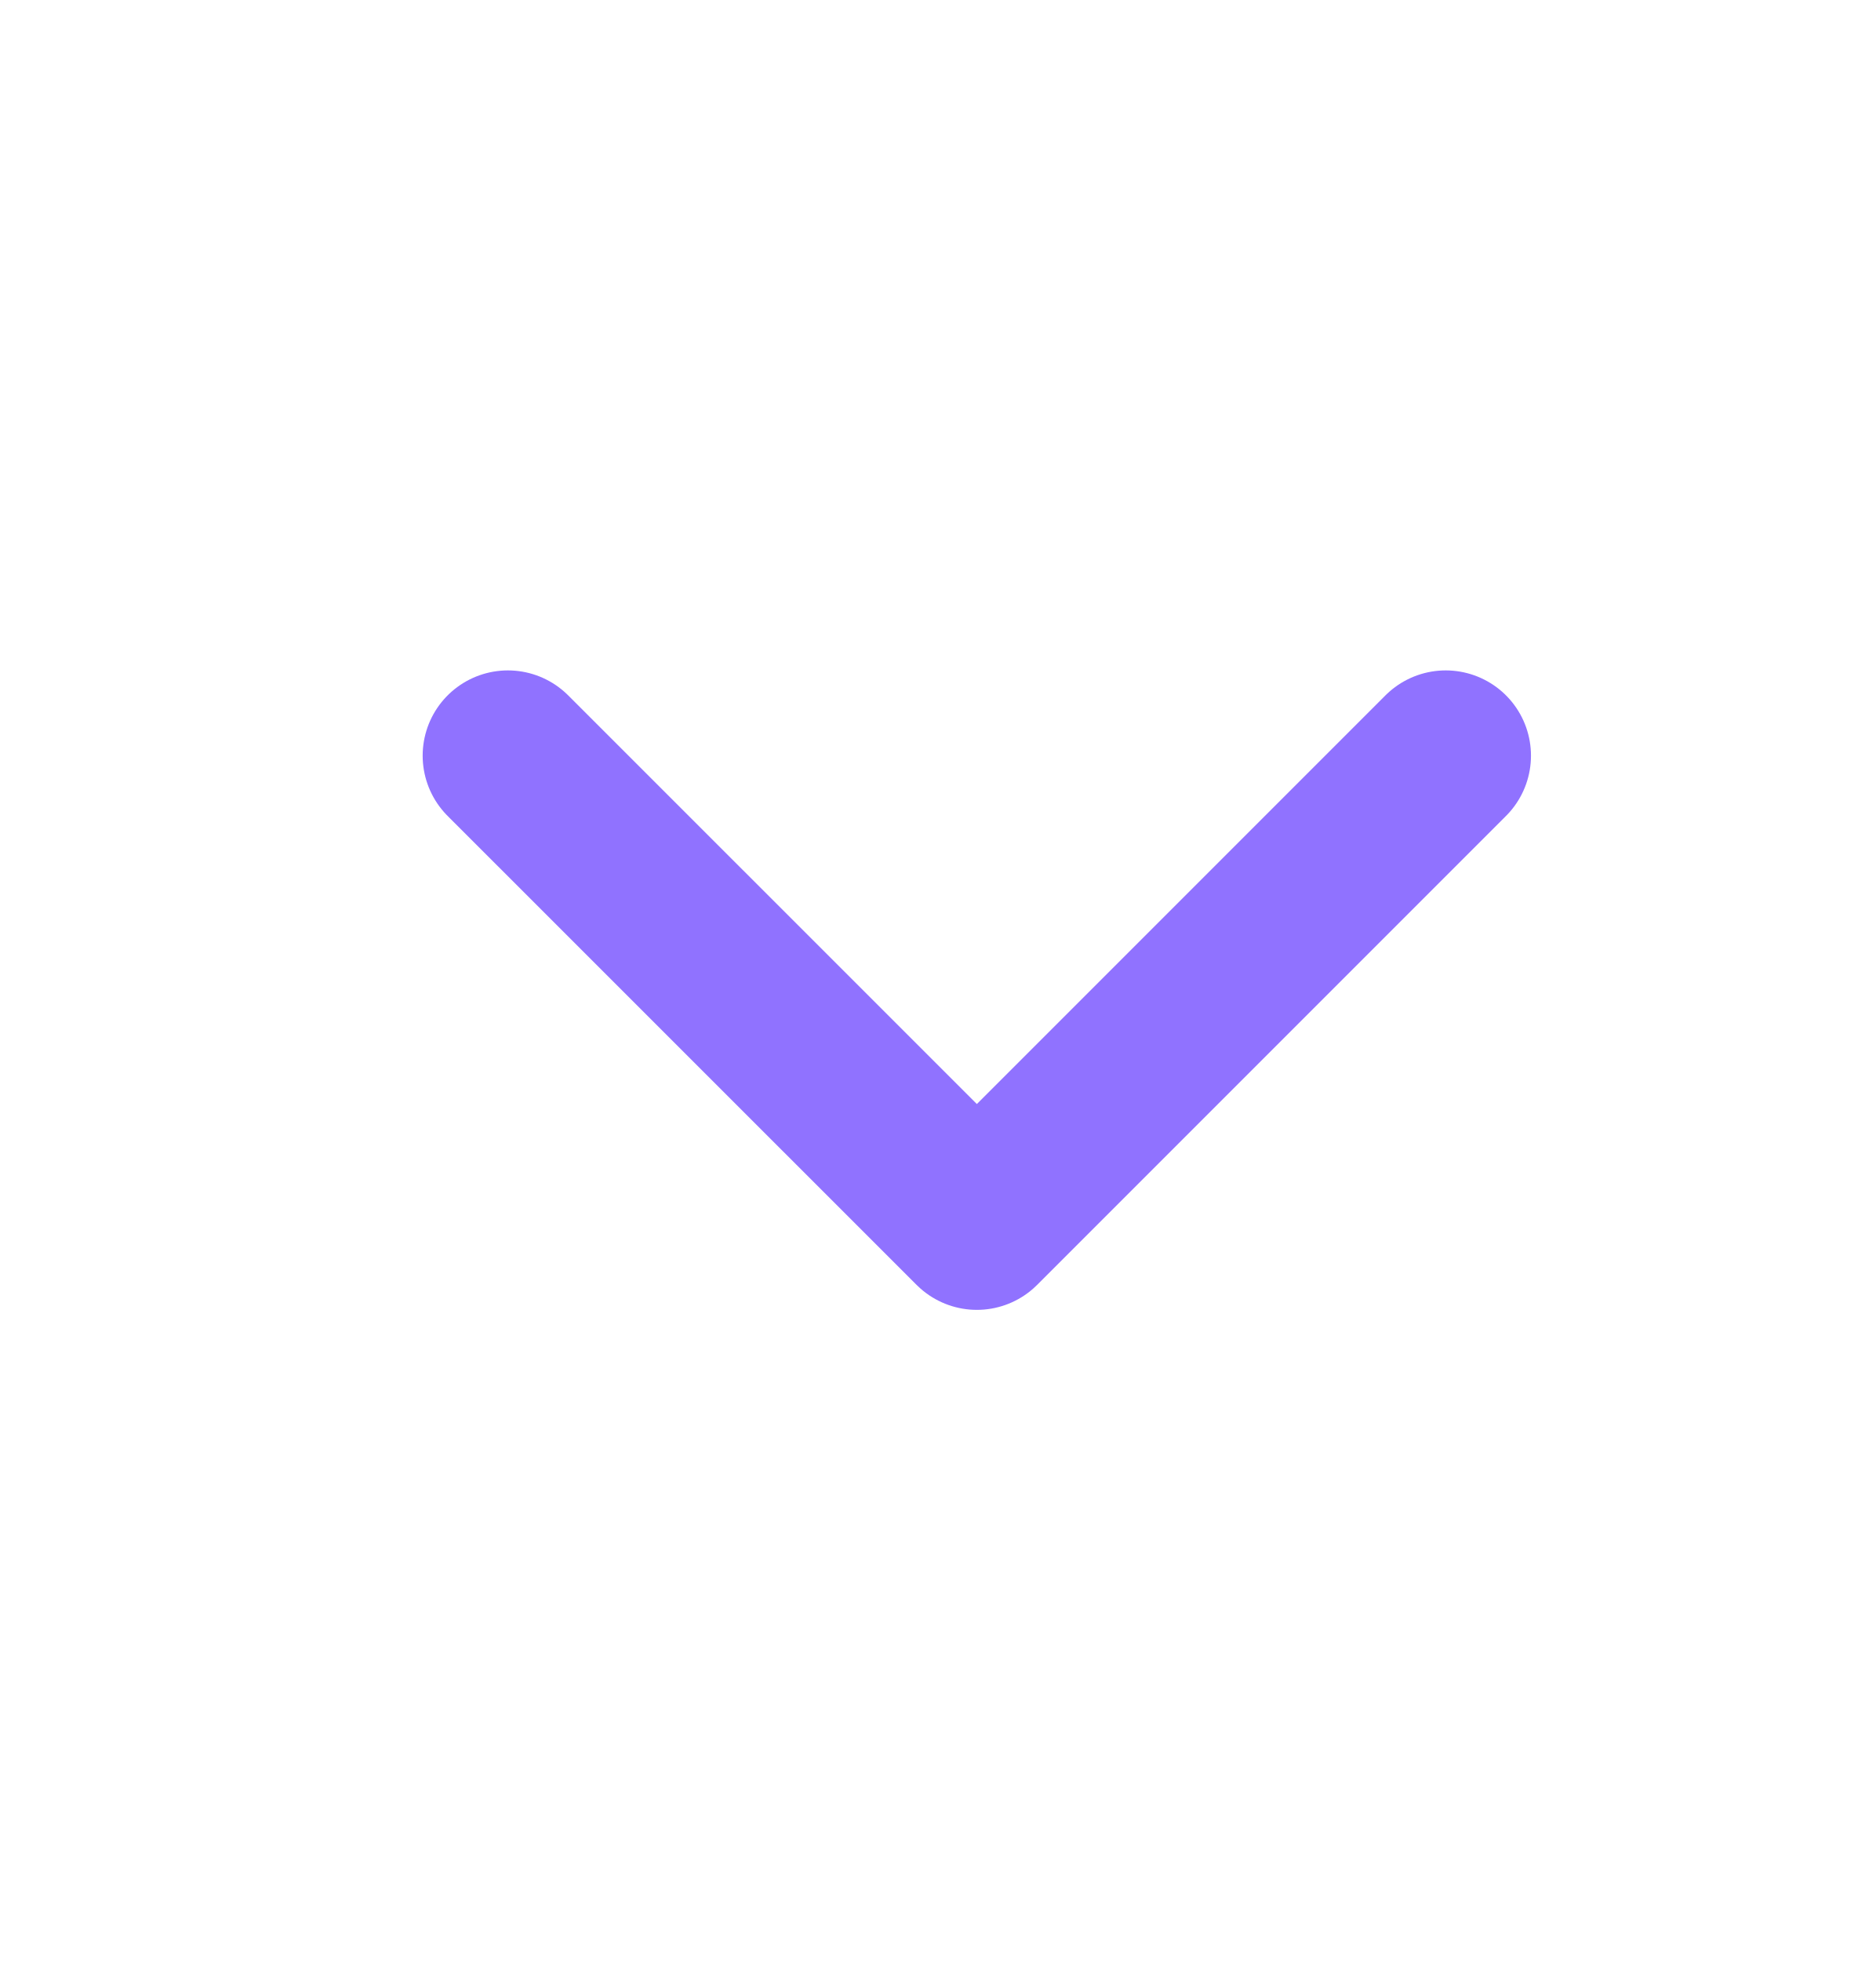
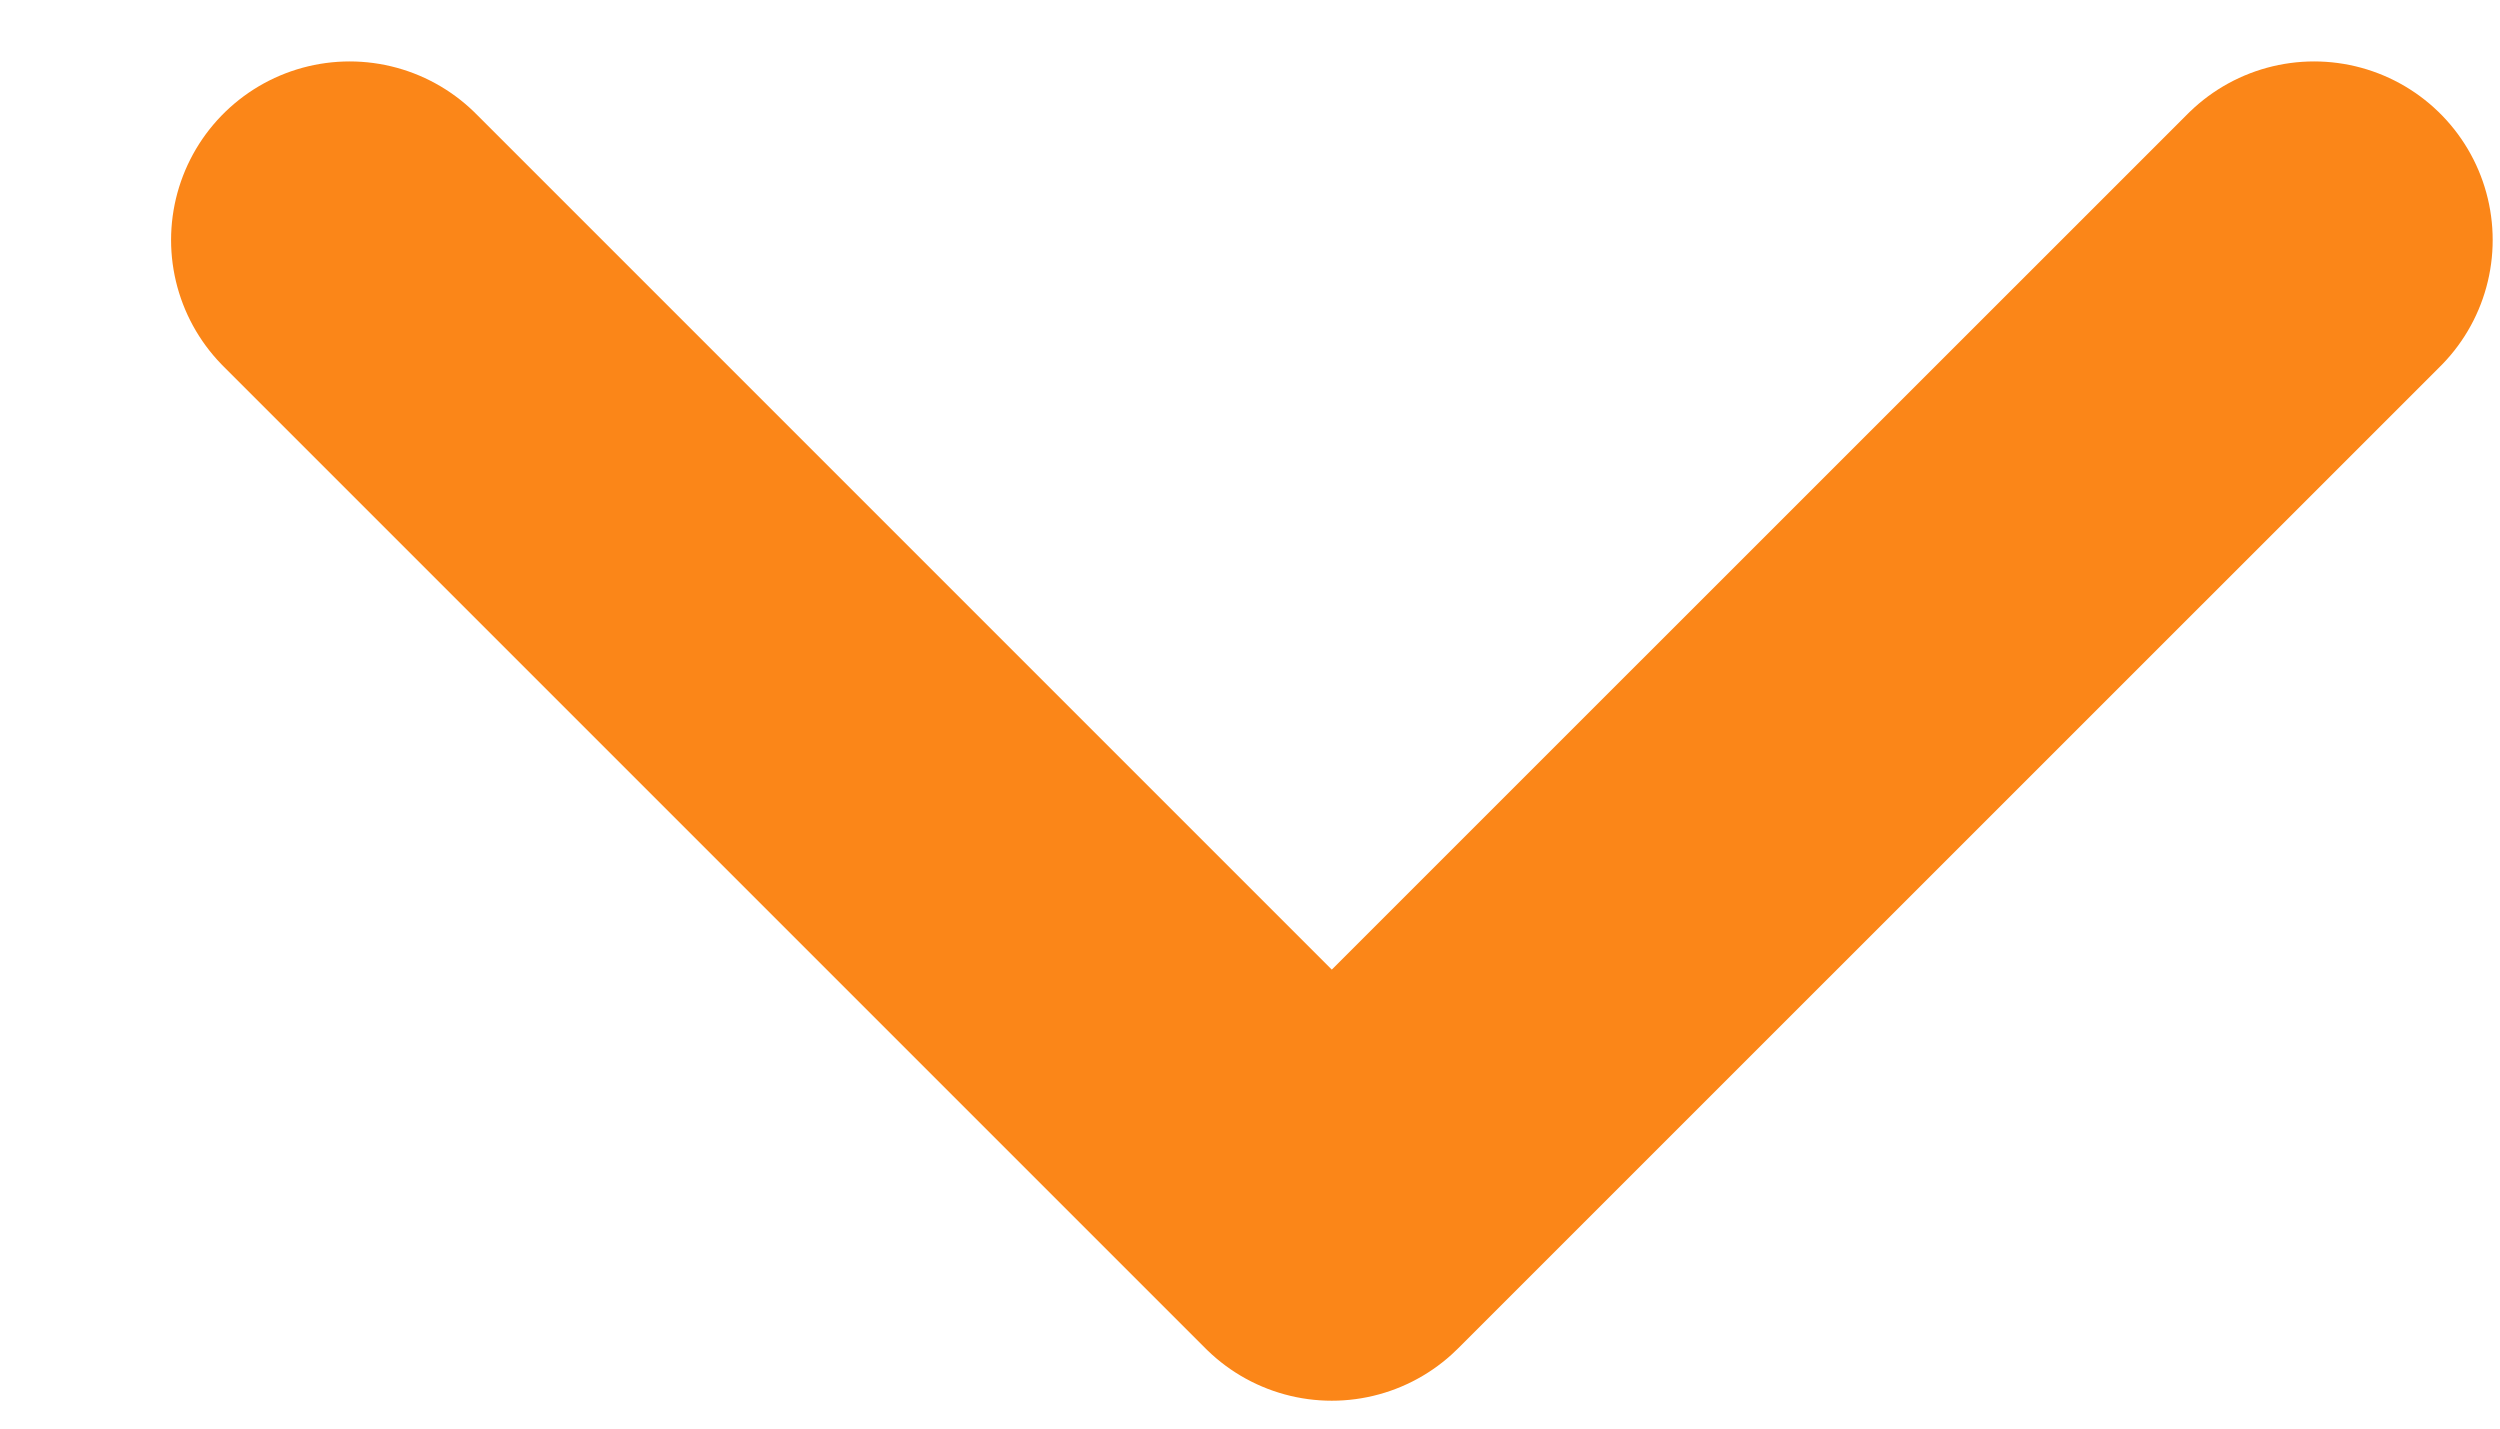
- <svg xmlns="http://www.w3.org/2000/svg" width="22" height="23" viewBox="0 0 22 23" fill="none">
-   <path d="M16.959 8.863L11.459 14.363L5.958 8.863" stroke="#9072FF" stroke-width="2" stroke-linecap="round" stroke-linejoin="round" />
+ <svg xmlns="http://www.w3.org/2000/svg" width="14" height="8" viewBox="0 0 14 8" fill="none">
+   <path d="M12.959 1.344L7.458 6.844L1.958 1.344" stroke="#FB8618" stroke-width="2" stroke-linecap="round" stroke-linejoin="round" />
</svg>
